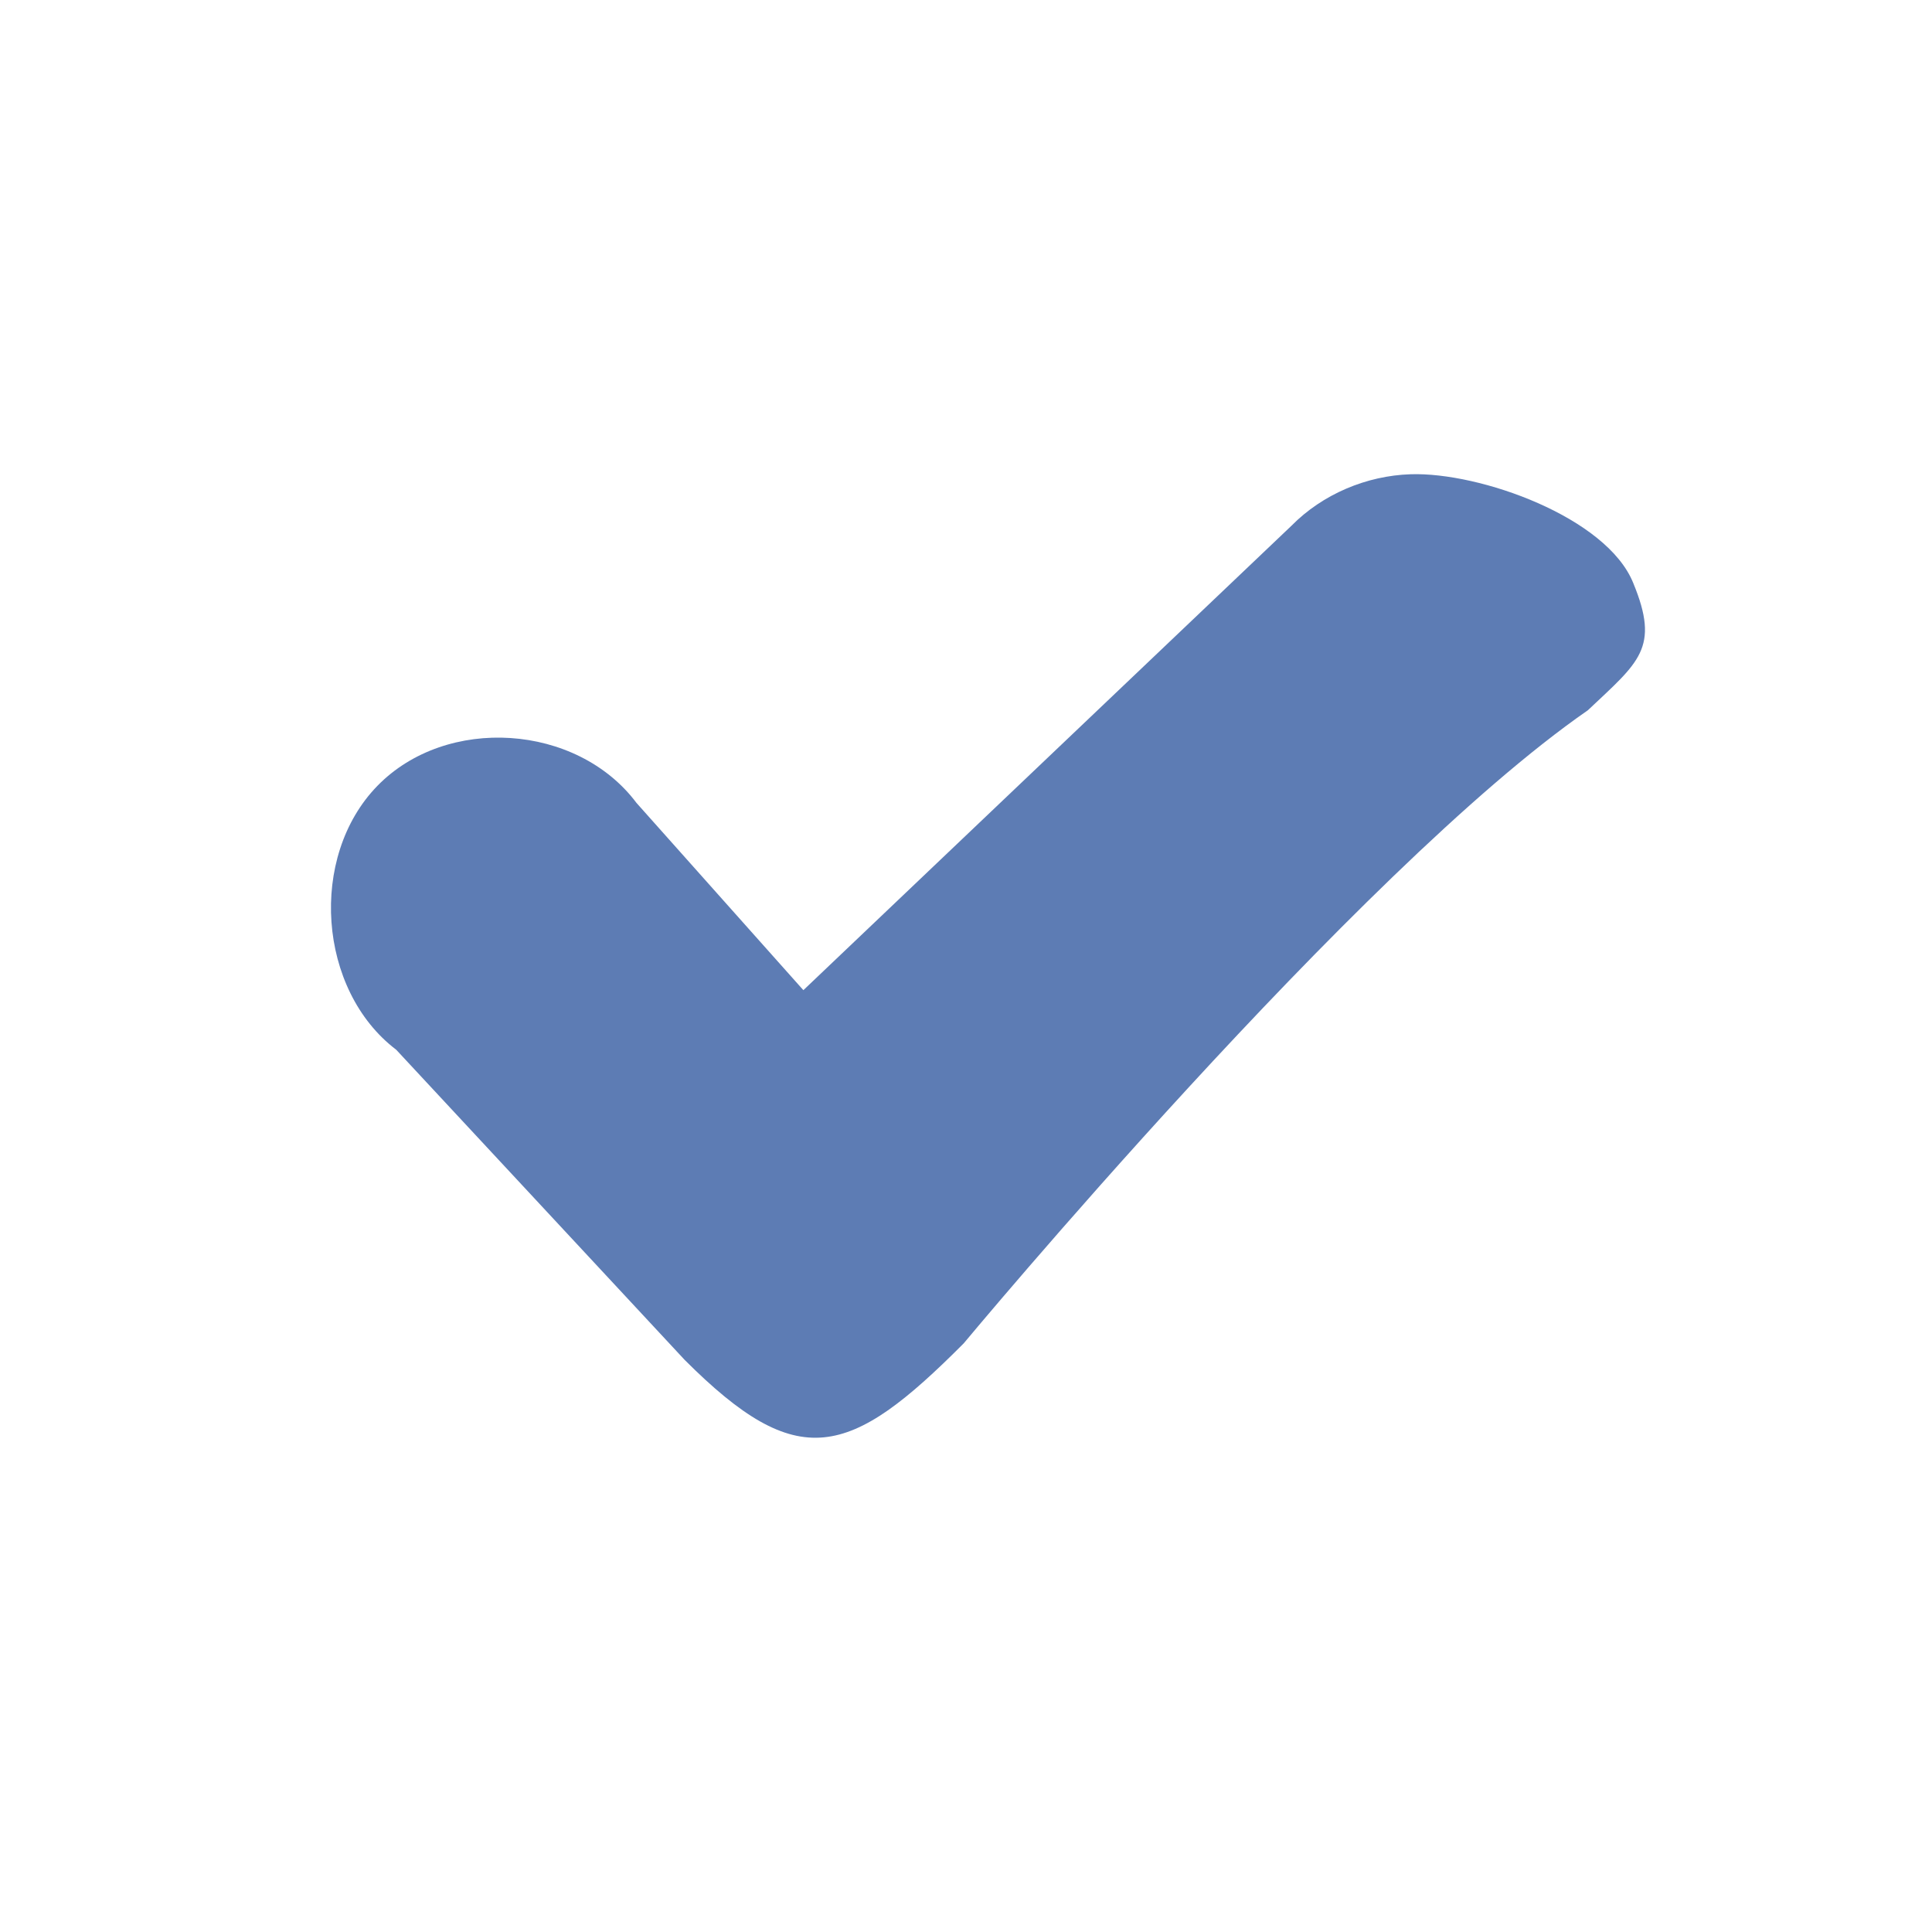
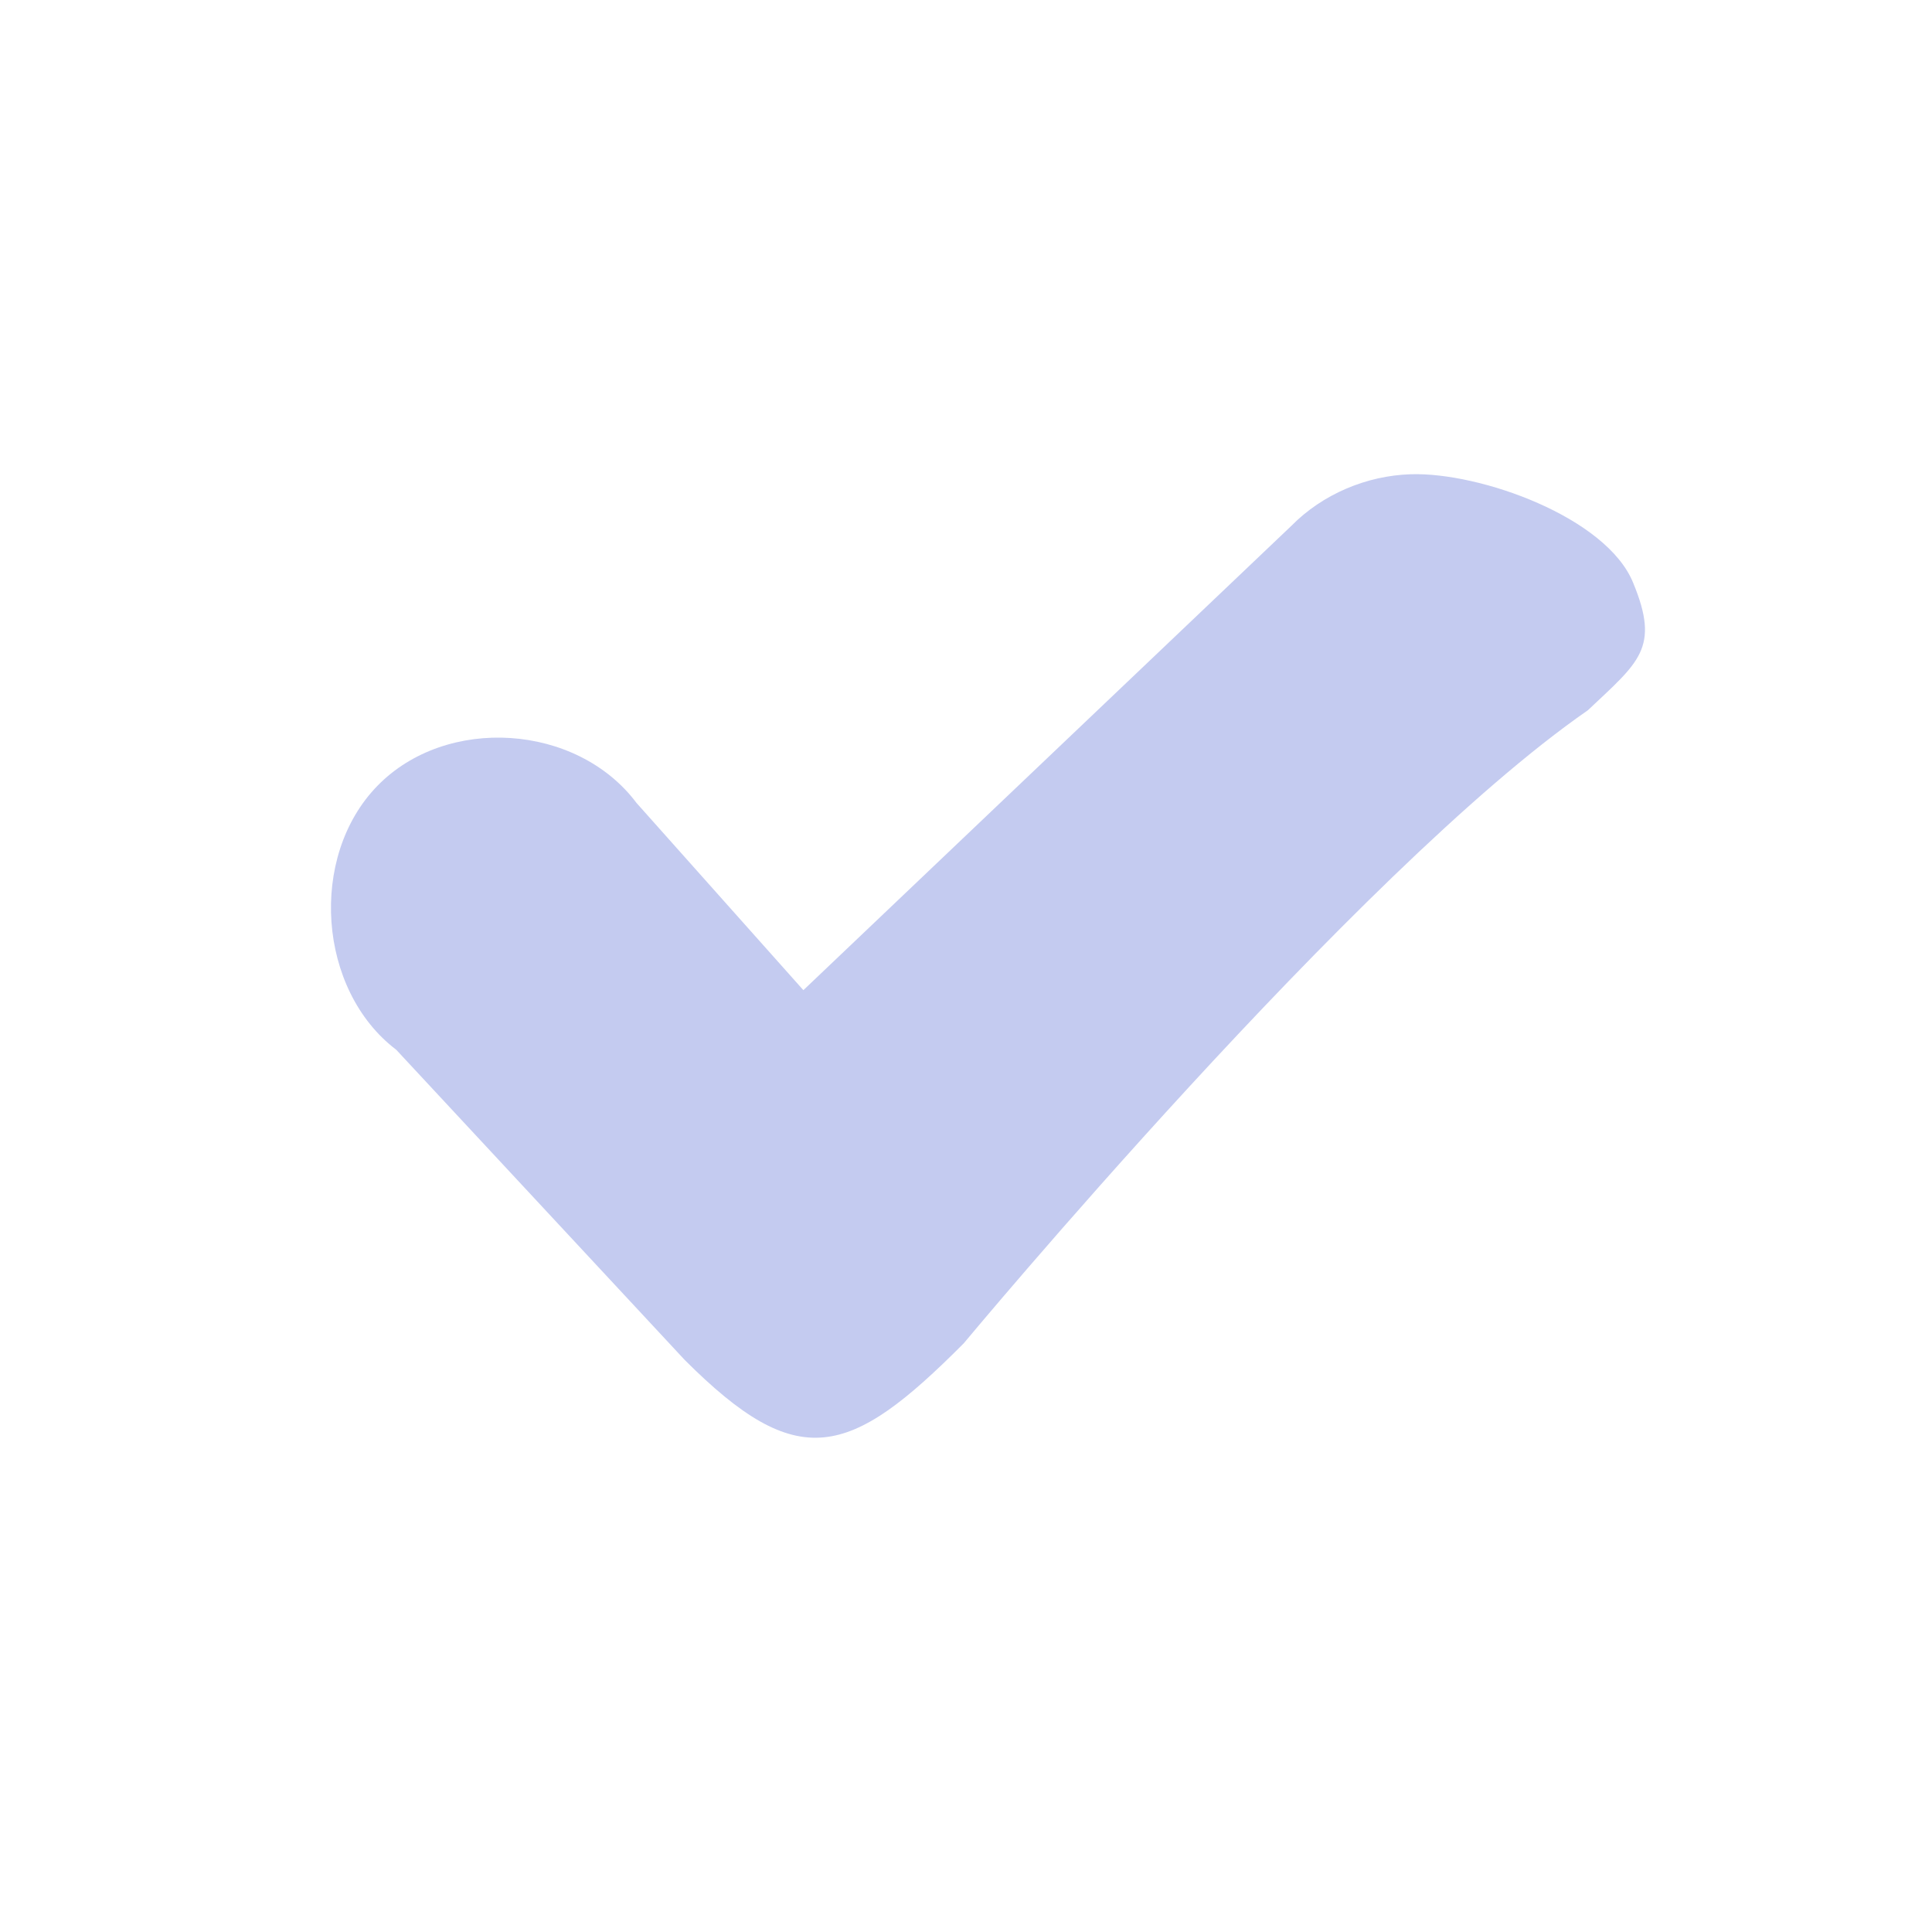
<svg xmlns="http://www.w3.org/2000/svg" width="133pt" height="133pt" viewBox="0 0 133 133" version="1.1">
  <g id="surface1">
-     <path style=" stroke:none;fill-rule:nonzero;fill:#5d7cb4;fill-opacity:1;" d="M 97.102 32.648 C 94.074 32.746 91.047 34.016 88.898 36.199 L 55.305 68.164 L 43.816 55.273 C 39.715 49.805 30.73 49.219 25.977 54.102 C 21.223 58.984 21.875 68.164 27.277 72.266 L 47.137 93.621 C 54.949 101.434 58.465 100.391 66.34 92.48 C 66.34 92.48 93.426 59.895 109.309 48.895 C 112.824 45.574 114.289 44.629 112.434 40.137 C 110.613 35.613 101.887 32.488 97.102 32.648 Z M 97.102 32.648 " />
+     <path style=" stroke:none;fill-rule:nonzero;fill:#c4cbf0;fill-opacity:1;" d="M 97.102 32.648 C 94.074 32.746 91.047 34.016 88.898 36.199 L 55.305 68.164 L 43.816 55.273 C 39.715 49.805 30.73 49.219 25.977 54.102 C 21.223 58.984 21.875 68.164 27.277 72.266 L 47.137 93.621 C 54.949 101.434 58.465 100.391 66.34 92.48 C 66.34 92.48 93.426 59.895 109.309 48.895 C 112.824 45.574 114.289 44.629 112.434 40.137 C 110.613 35.613 101.887 32.488 97.102 32.648 Z M 97.102 32.648 " />
  </g>
</svg>
